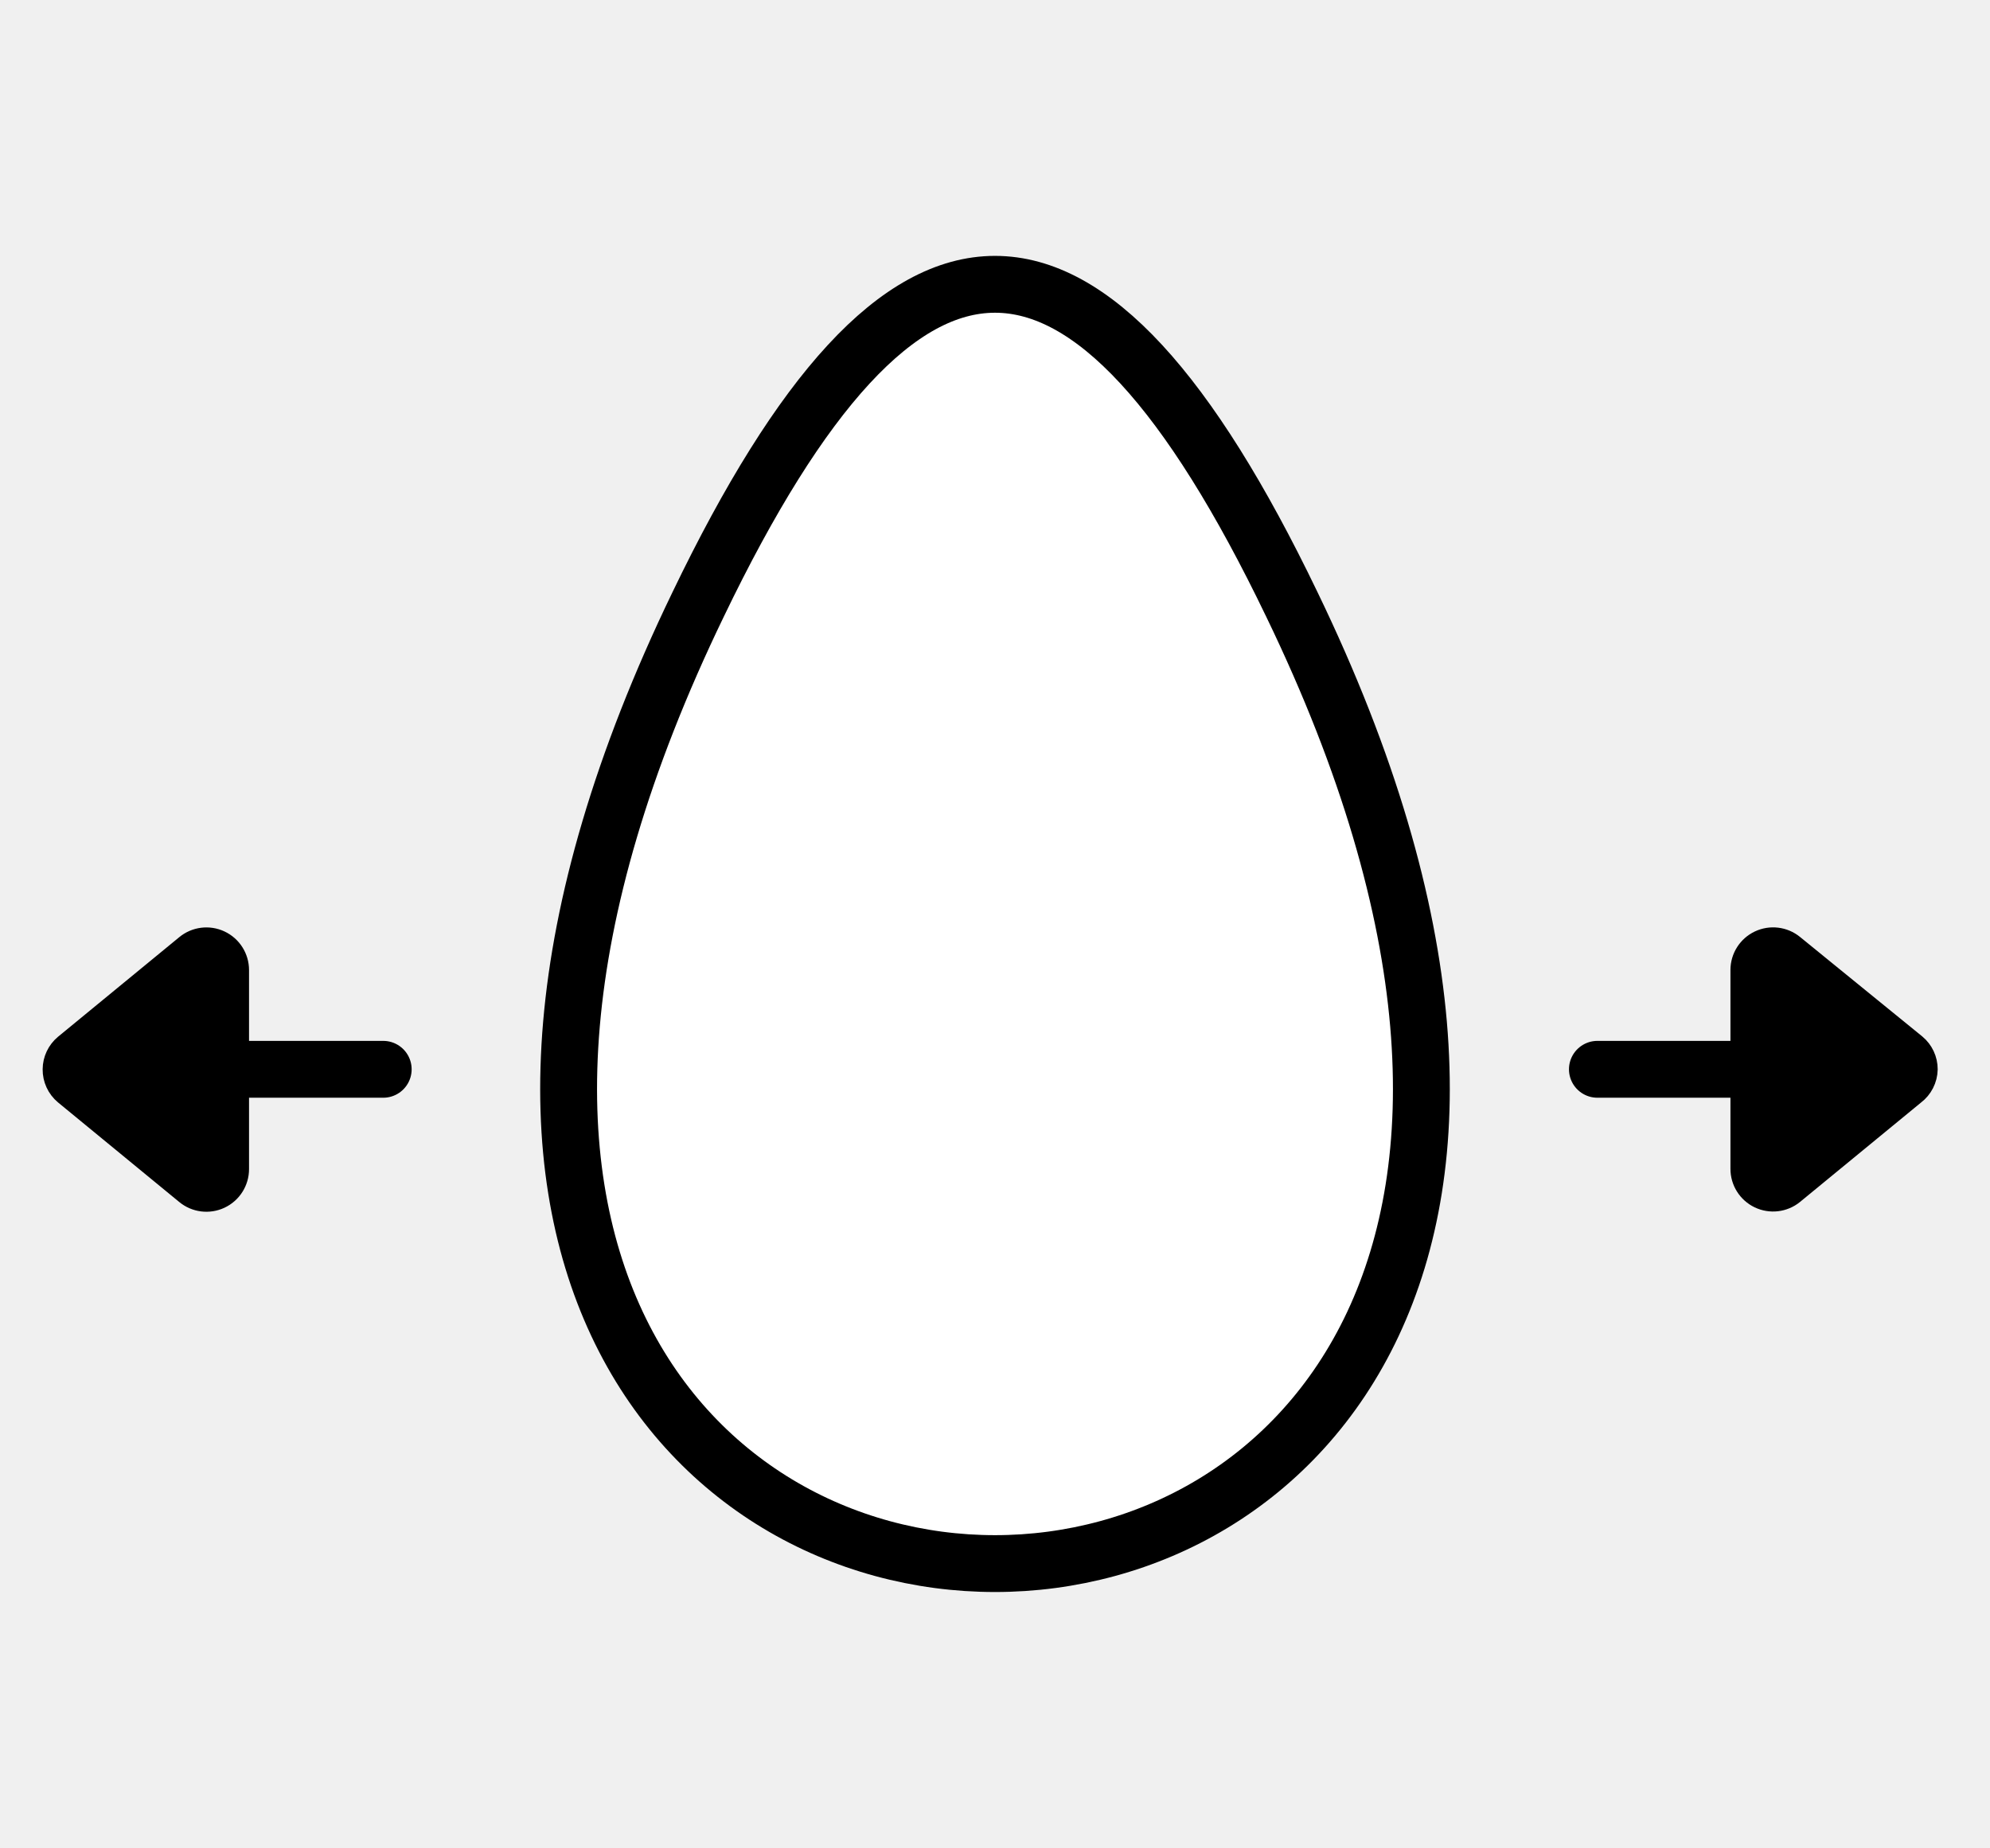
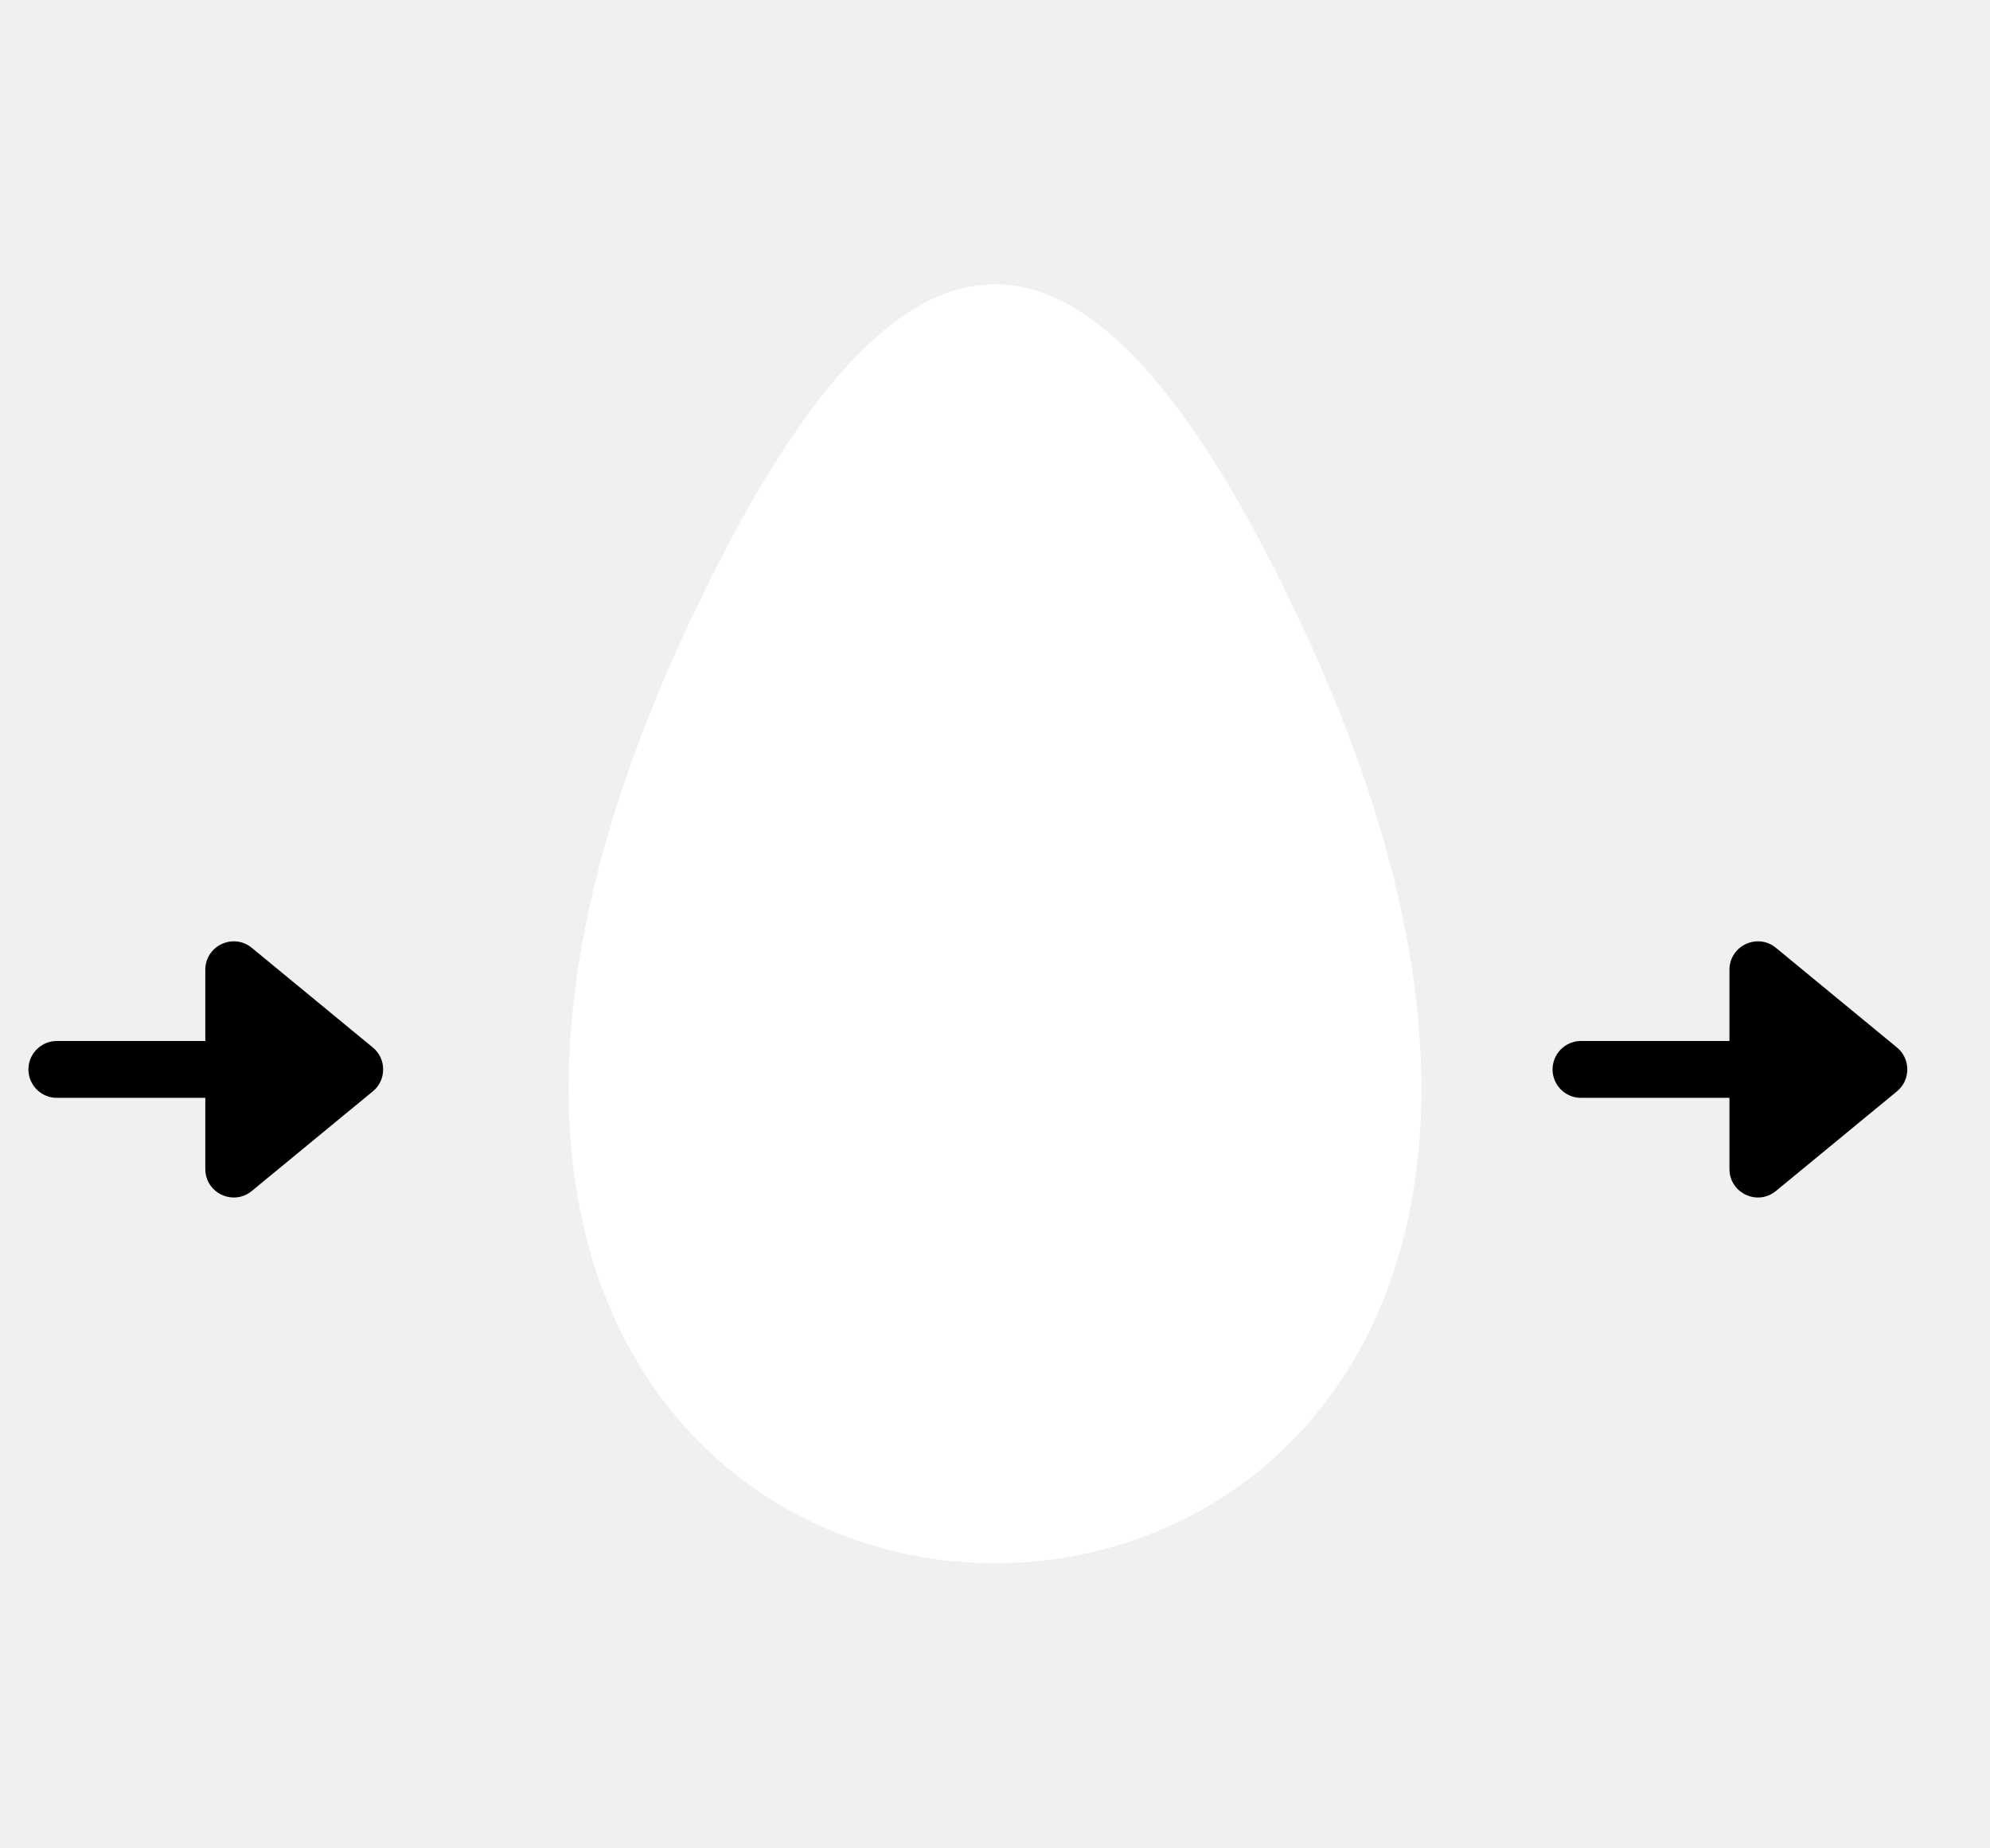
- <svg xmlns="http://www.w3.org/2000/svg" viewBox="0 0 70 65">
-   <defs>
-     <style>.cls-1{fill:#f2e7e7;fill-opacity:0;}.cls-2{fill:#fff;}.cls-2,.cls-3,.cls-4{stroke:#000;}.cls-2,.cls-4{stroke-miterlimit:10;}.cls-2,.cls-3{stroke-width:2px;}.cls-3{fill:none;stroke-linecap:round;}</style>
-   </defs>
-   <g id="Layer_2" data-name="Layer 2">
-     <g id="Layer_1-2" data-name="Layer 1">
-       <rect id="Rectangle_213" data-name="Rectangle 213" class="cls-1" width="70" height="65" />
-       <path id="Path_66" data-name="Path 66" class="cls-2" d="M45.44,21.26c21.76,45-42.64,45-20.88,0C31.78,6.25,38.22,6.25,45.44,21.26Z" />
-       <g id="Group_25-3" data-name="Group 25-3">
-         <g id="Group_24-7" data-name="Group 24-7">
-           <line id="Line_1-7" data-name="Line 1-7" class="cls-3" x1="56.19" y1="37.62" x2="61.41" y2="37.62" />
-           <g id="Polygon_1-7" data-name="Polygon 1-7">
-             <path class="cls-4" d="M62.41,34.12v7l4.25-3.51-4.25-3.5Z" />
-             <path class="cls-4" d="M65.09,37.62,63.41,39V36.24l1.68,1.38m2.57,0a1,1,0,0,0-.36-.77L63,33.35a1,1,0,0,0-1.63.77v7A1,1,0,0,0,63,41.9l4.26-3.5A1,1,0,0,0,67.66,37.62Z" />
-           </g>
-         </g>
+ <svg xmlns="http://www.w3.org/2000/svg" width="70" height="65" viewBox="0 0 70 65">
+   <g id="Group_893" data-name="Group 893" transform="translate(345 391)">
+     <rect id="Rectangle_213" data-name="Rectangle 213" width="70" height="65" transform="translate(-345 -391)" fill="#f2e7e7" opacity="0" />
+     <path id="Path_66" data-name="Path 66" d="M292.409,264.373c21.757,44.987-42.643,44.987-20.886,0C278.747,249.36,285.186,249.36,292.409,264.373Z" transform="translate(-591.966 -634.114)" fill="#fff" />
+     <g id="Group_24" data-name="Group 24" transform="translate(-289.387 -359)">
+       <line id="Line_1" data-name="Line 1" x2="5.222" transform="translate(0 5.624)" fill="none" stroke="#000" stroke-linecap="round" stroke-width="2" />
+       <g id="Polygon_1" data-name="Polygon 1" transform="translate(12.051) rotate(90)">
+         <path d="M 9.128 5.829 L 2.119 5.829 C 2.119 5.829 2.119 5.829 2.119 5.829 C 2.119 5.829 2.119 5.829 2.119 5.829 L 5.624 1.573 L 9.128 5.829 C 9.128 5.829 9.128 5.829 9.128 5.829 L 9.128 5.829 Z" stroke="none" />
+         <path d="M 5.624 3.146 L 4.238 4.829 L 7.009 4.829 L 5.624 3.146 M 5.624 0.573 C 5.91 0.573 6.196 0.694 6.396 0.937 L 9.9 5.193 C 10.438 5.845 9.974 6.829 9.128 6.829 L 2.119 6.829 C 1.274 6.829 0.81 5.845 1.347 5.193 L 4.852 0.937 C 5.052 0.694 5.338 0.573 5.624 0.573 Z" stroke="none" />
      </g>
-       <g id="Group_26-3" data-name="Group 26-3">
-         <g id="Group_24-8" data-name="Group 24-8">
-           <line id="Line_1-8" data-name="Line 1-8" class="cls-3" x1="13.48" y1="37.62" x2="8.26" y2="37.62" />
-           <g id="Polygon_1-8" data-name="Polygon 1-8">
-             <path class="cls-4" d="M7.26,41.13v-7h0L3,37.62l4.26,3.51Z" />
-             <path class="cls-4" d="M4.57,37.62l1.69-1.38V39L4.57,37.62M2,37.62a1,1,0,0,0,.36.78l4.26,3.5a1,1,0,0,0,1.64-.77v-7a1,1,0,0,0-1.64-.77l-4.26,3.5A1,1,0,0,0,2,37.62Z" />
-           </g>
-         </g>
+     </g>
+     <g id="Group_24-2" data-name="Group 24" transform="translate(-343 -359)">
+       <line id="Line_1-2" data-name="Line 1" x2="5.222" transform="translate(0 5.624)" fill="none" stroke="#000" stroke-linecap="round" stroke-width="2" />
+       <g id="Polygon_1-2" data-name="Polygon 1" transform="translate(12.051) rotate(90)">
+         <path d="M 9.128 5.829 L 2.119 5.829 C 2.119 5.829 2.119 5.829 2.119 5.829 L 5.624 1.573 L 9.128 5.829 C 9.128 5.829 9.128 5.829 9.128 5.829 L 9.128 5.829 Z" stroke="none" />
+         <path d="M 5.624 3.146 L 4.238 4.829 L 7.009 4.829 L 5.624 3.146 M 5.624 0.573 C 5.91 0.573 6.196 0.694 6.396 0.937 L 9.9 5.193 C 10.438 5.845 9.974 6.829 9.128 6.829 L 2.119 6.829 C 1.274 6.829 0.81 5.845 1.347 5.193 L 4.852 0.937 C 5.052 0.694 5.338 0.573 5.624 0.573 Z" stroke="none" />
      </g>
    </g>
  </g>
</svg>
